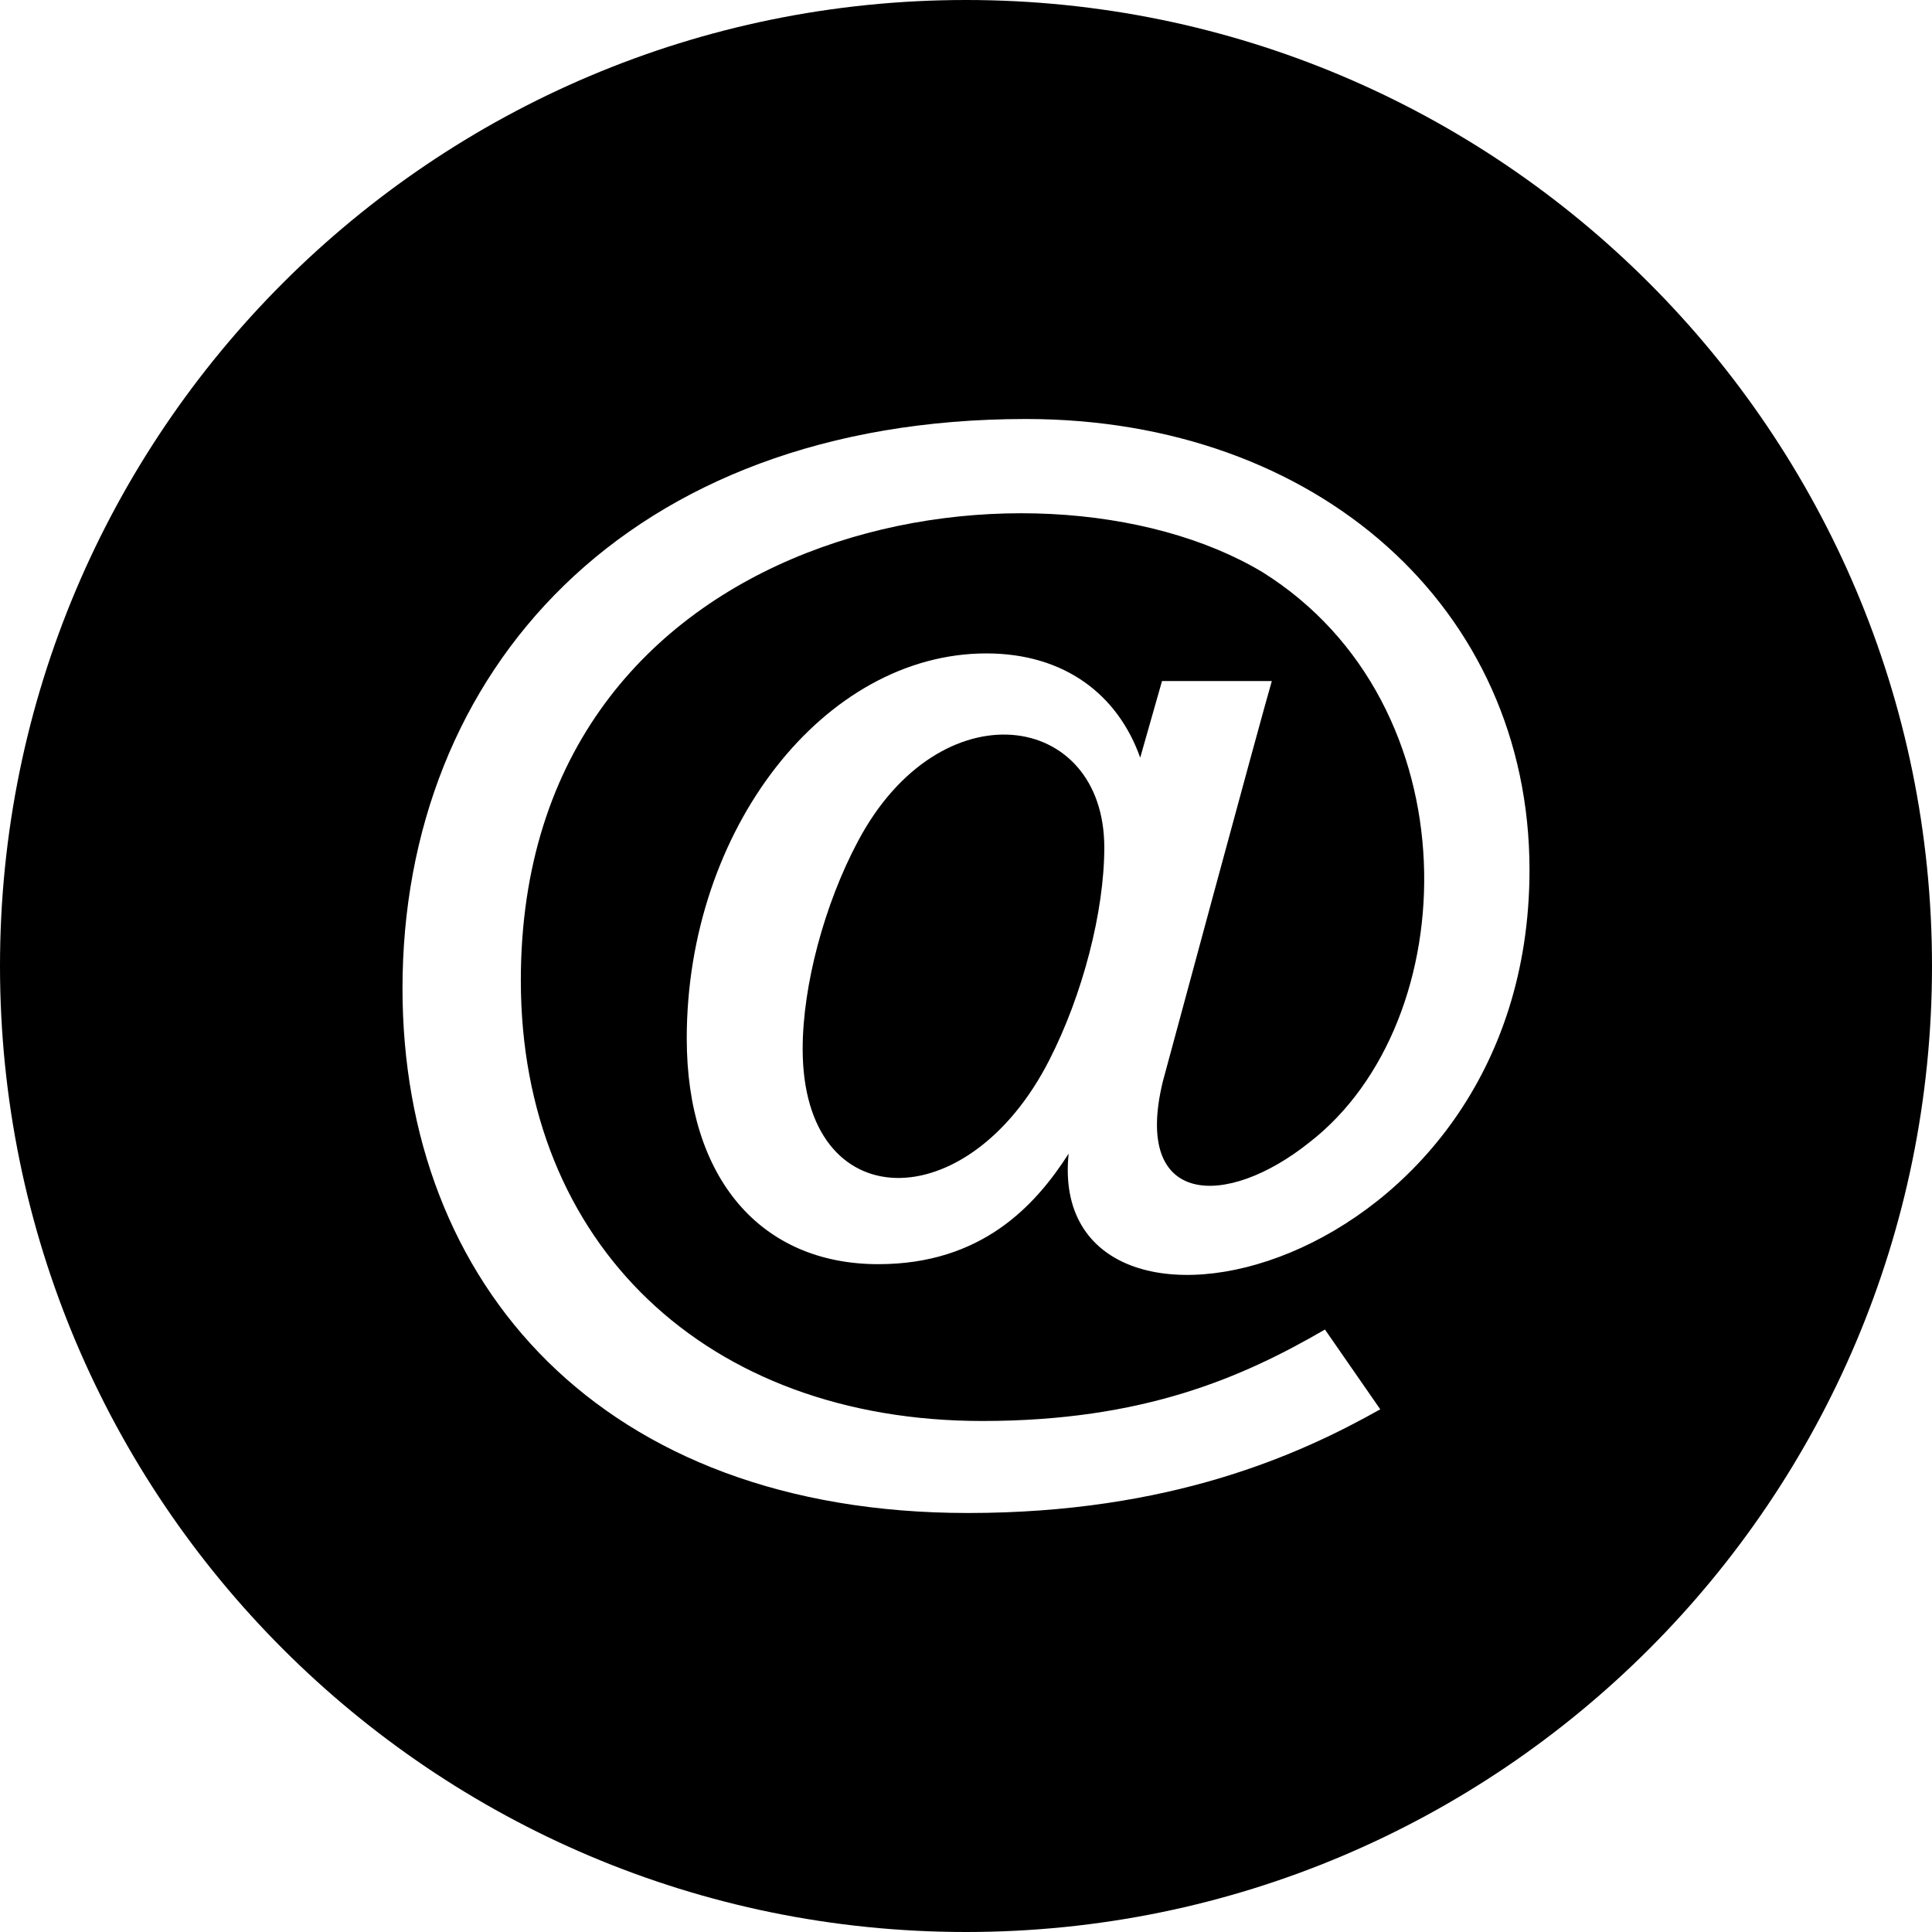
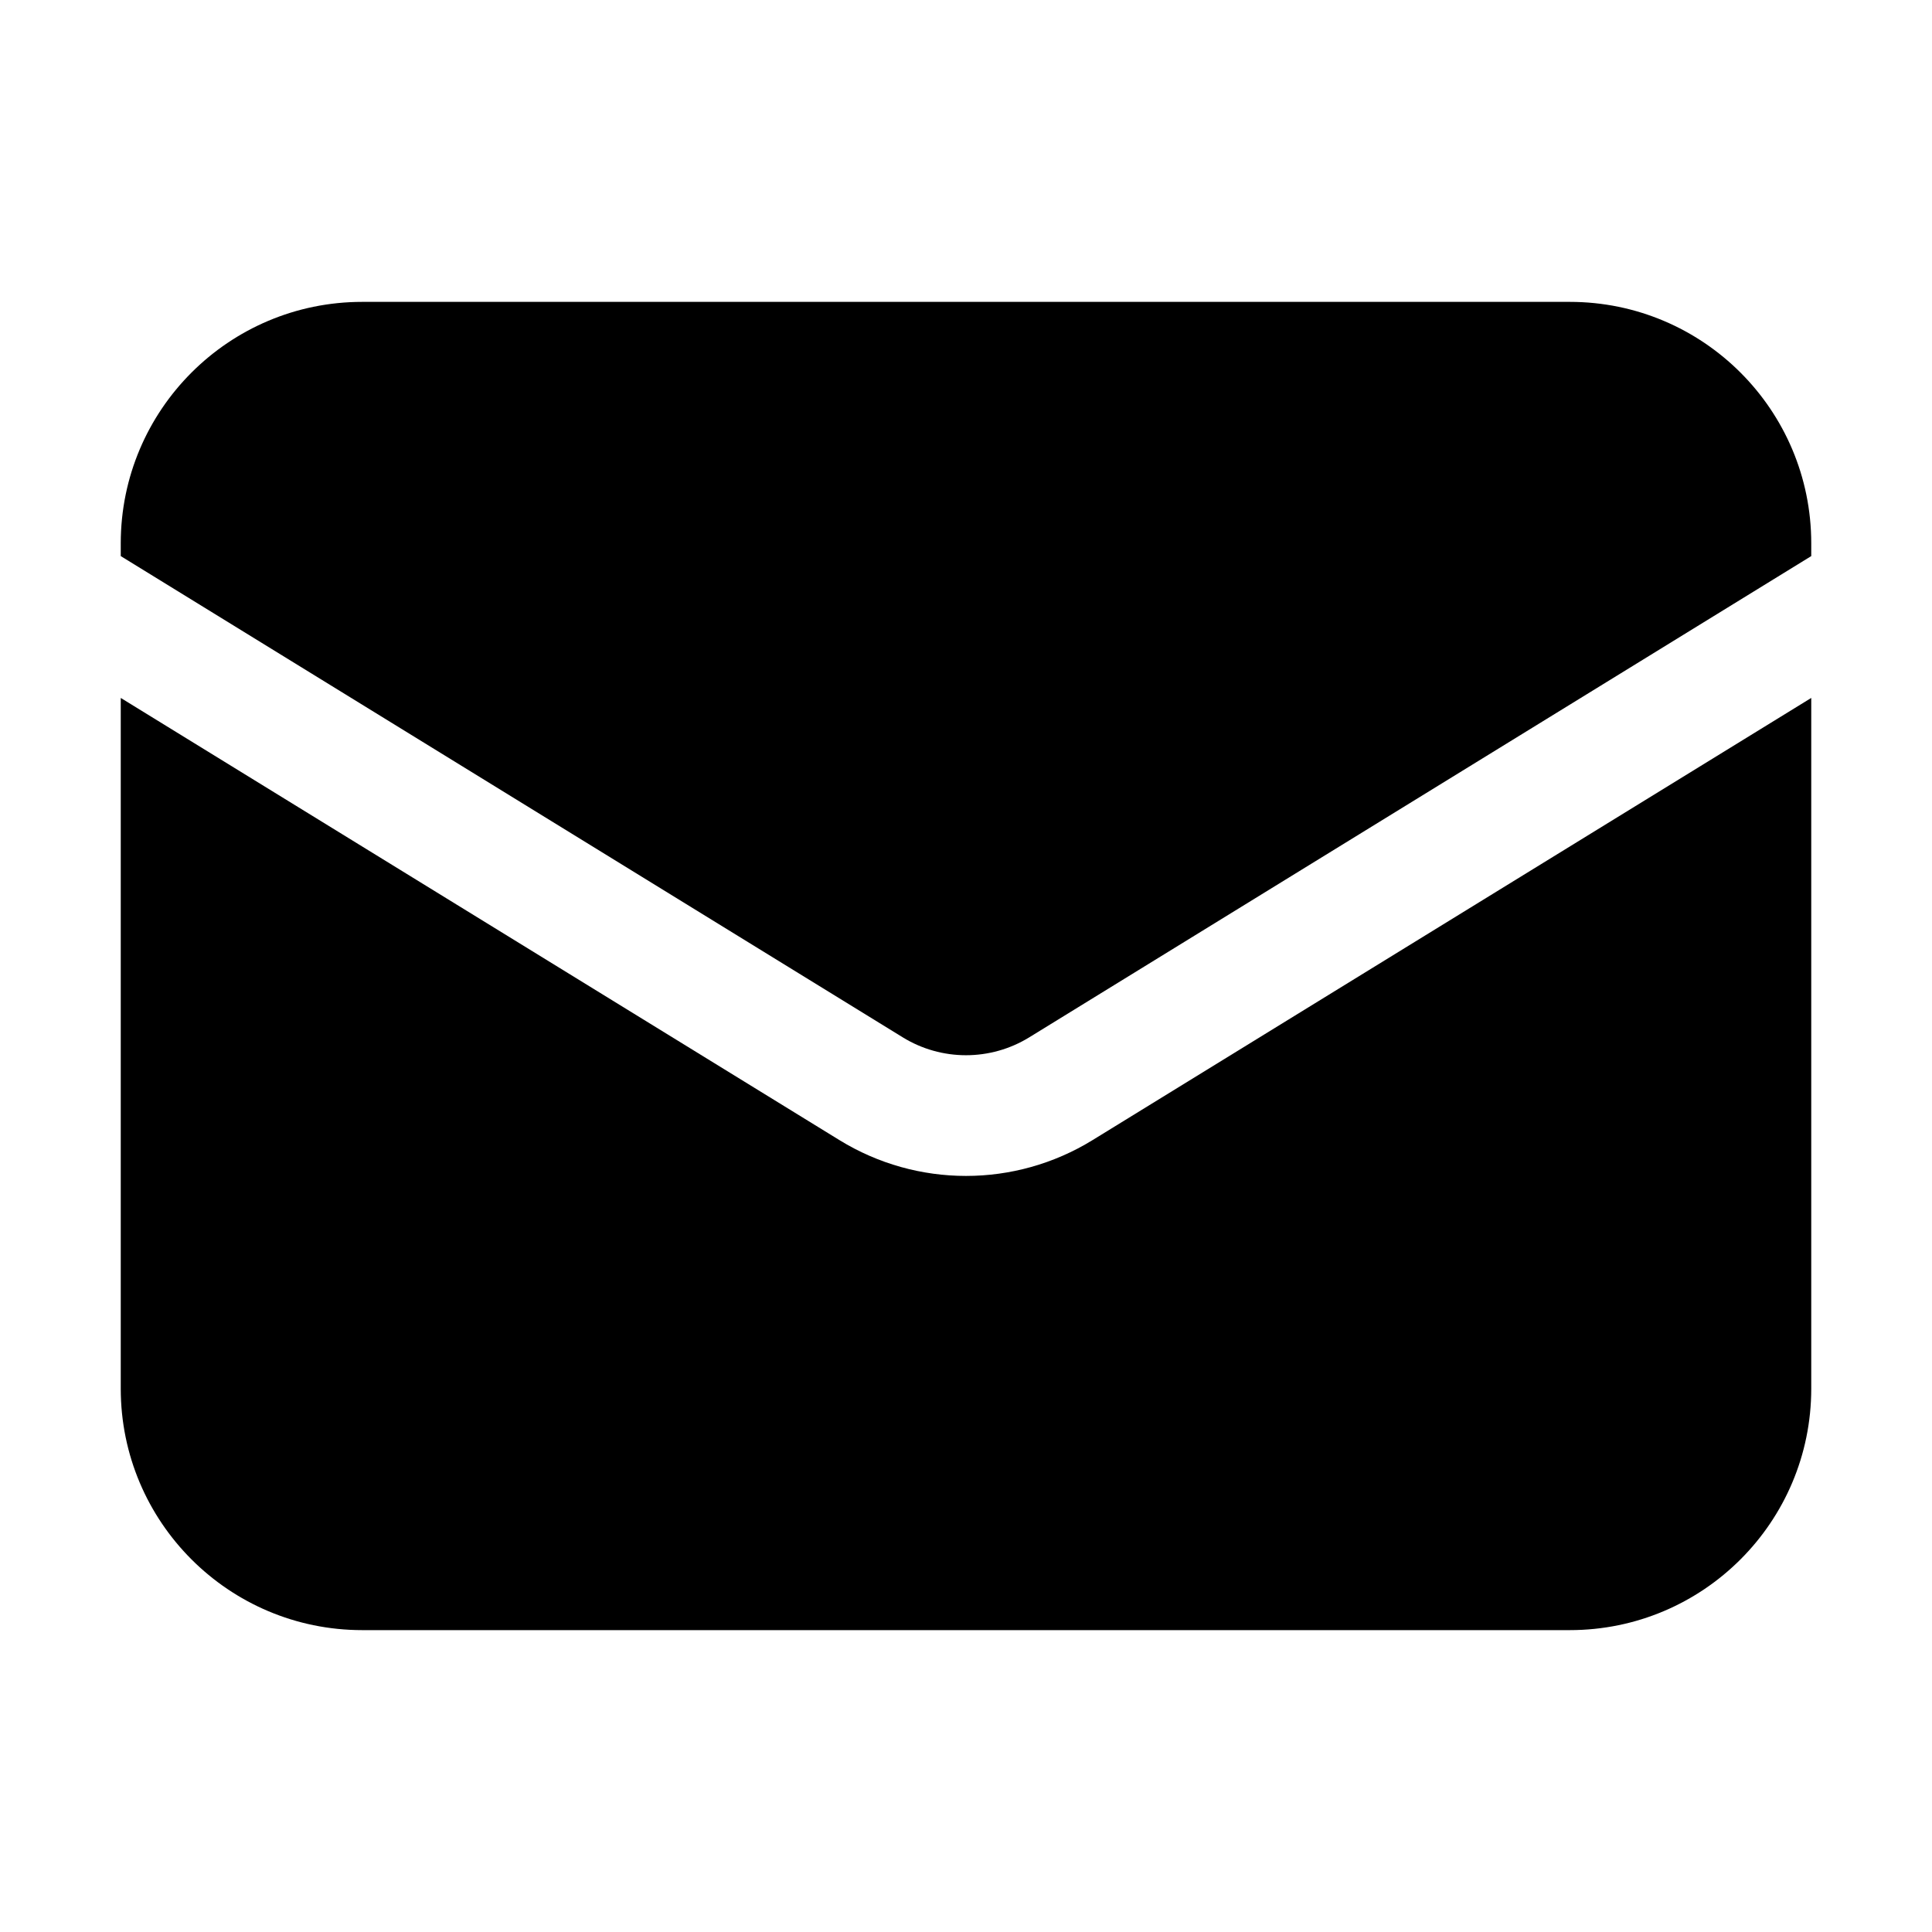
- <svg xmlns="http://www.w3.org/2000/svg" width="24" height="24" viewBox="0 0 24 24">
-   <path d="M13.718 10.528c0 .792-.268 1.829-.684 2.642-1.009 1.98-3.063 1.967-3.063-.14 0-.786.27-1.799.687-2.58 1.021-1.925 3.06-1.624 3.06.078zm10.282 1.472c0 6.627-5.373 12-12 12s-12-5.373-12-12 5.373-12 12-12 12 5.373 12 12zm-5-1.194c0-3.246-2.631-5.601-6.256-5.601-4.967 0-7.744 3.149-7.744 7.073 0 3.672 2.467 6.517 7.024 6.517 2.52 0 4.124-.726 5.122-1.288l-.687-.991c-1.022.593-2.251 1.136-4.256 1.136-3.429 0-5.733-2.199-5.733-5.473 0-5.714 6.401-6.758 9.214-5.071 2.624 1.642 2.524 5.578.582 7.083-1.034.826-2.199.799-1.821-.756 0 0 1.212-4.489 1.354-4.975h-1.364l-.271.952c-.278-.785-.943-1.295-1.911-1.295-2.018 0-3.722 2.19-3.722 4.783 0 1.73.913 2.804 2.38 2.804 1.283 0 1.95-.726 2.364-1.373-.3 2.898 5.725 1.557 5.725-3.525z" />
+ <svg xmlns="http://www.w3.org/2000/svg" viewBox="0 0 24 24" fill="currentColor">
+   <path d="M1.5 8.67v8.58a3 3 0 0 0 3 3h15a3 3 0 0 0 3-3V8.67l-8.928 5.493a3 3 0 0 1-3.144 0L1.5 8.67Z" />
+   <path d="M22.5 6.908V6.75a3 3 0 0 0-3-3h-15a3 3 0 0 0-3 3v.158l9.714 5.978a1.5 1.5 0 0 0 1.572 0L22.5 6.908Z" />
</svg>
